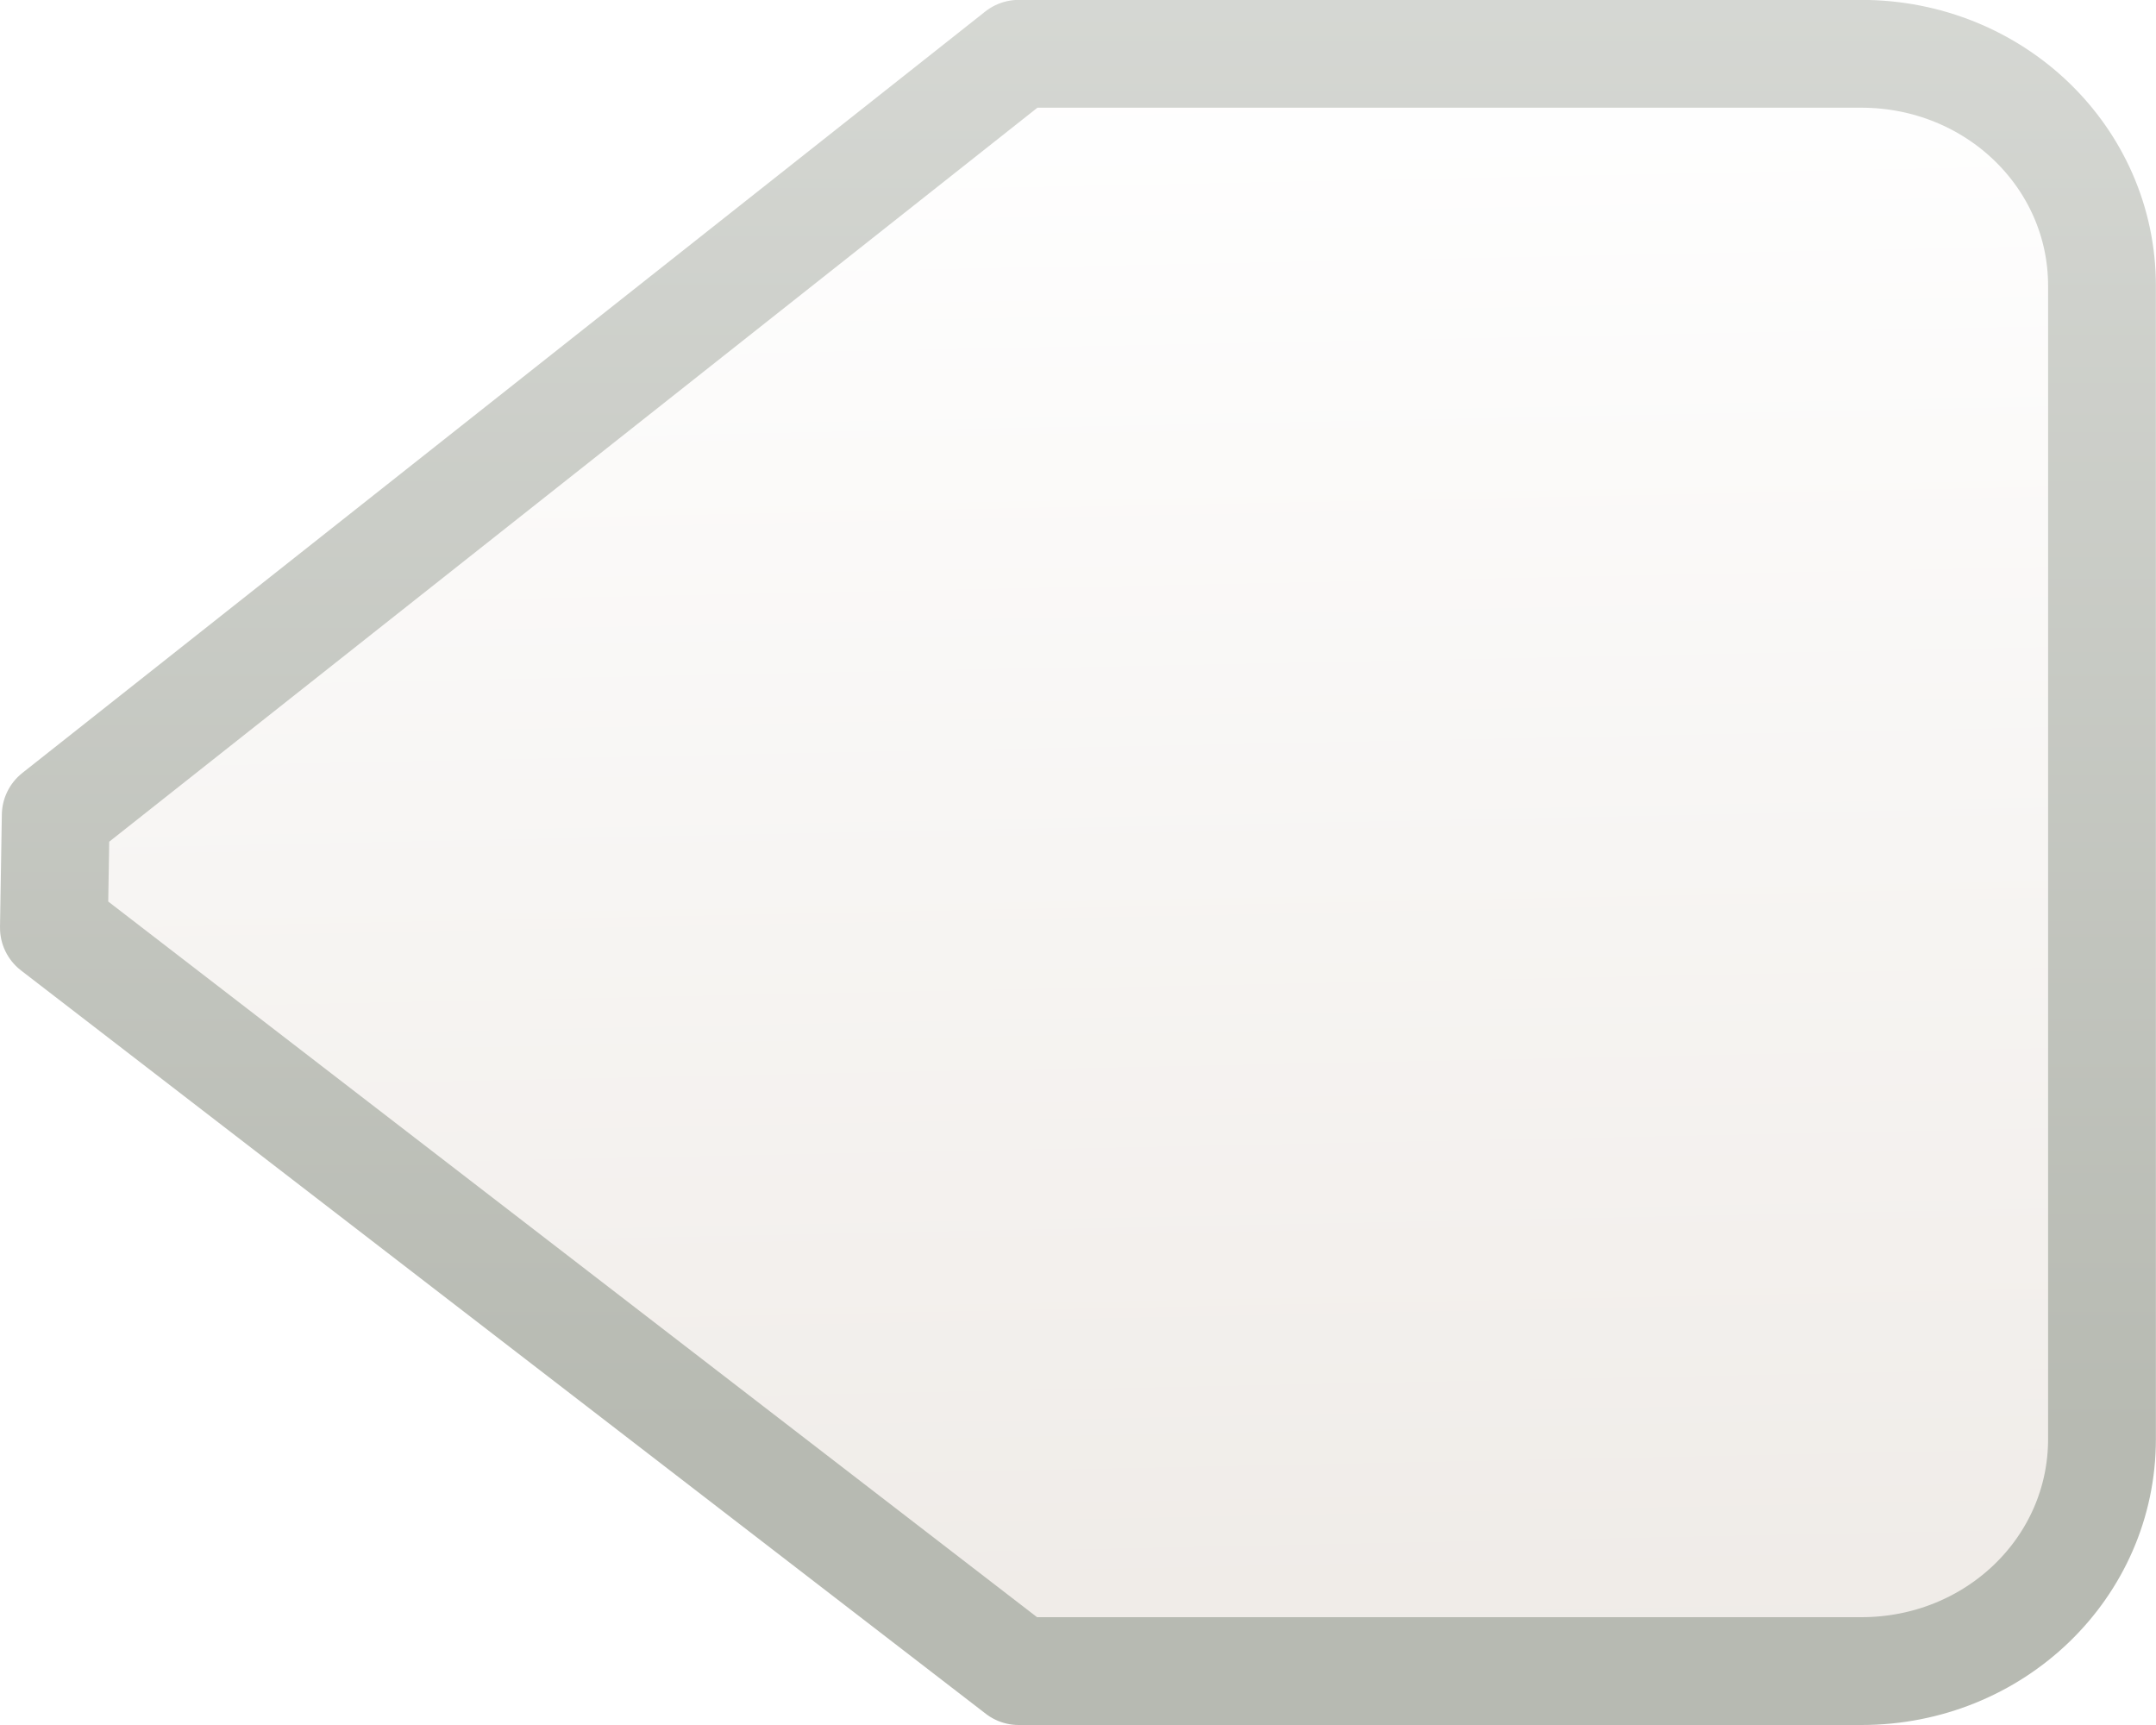
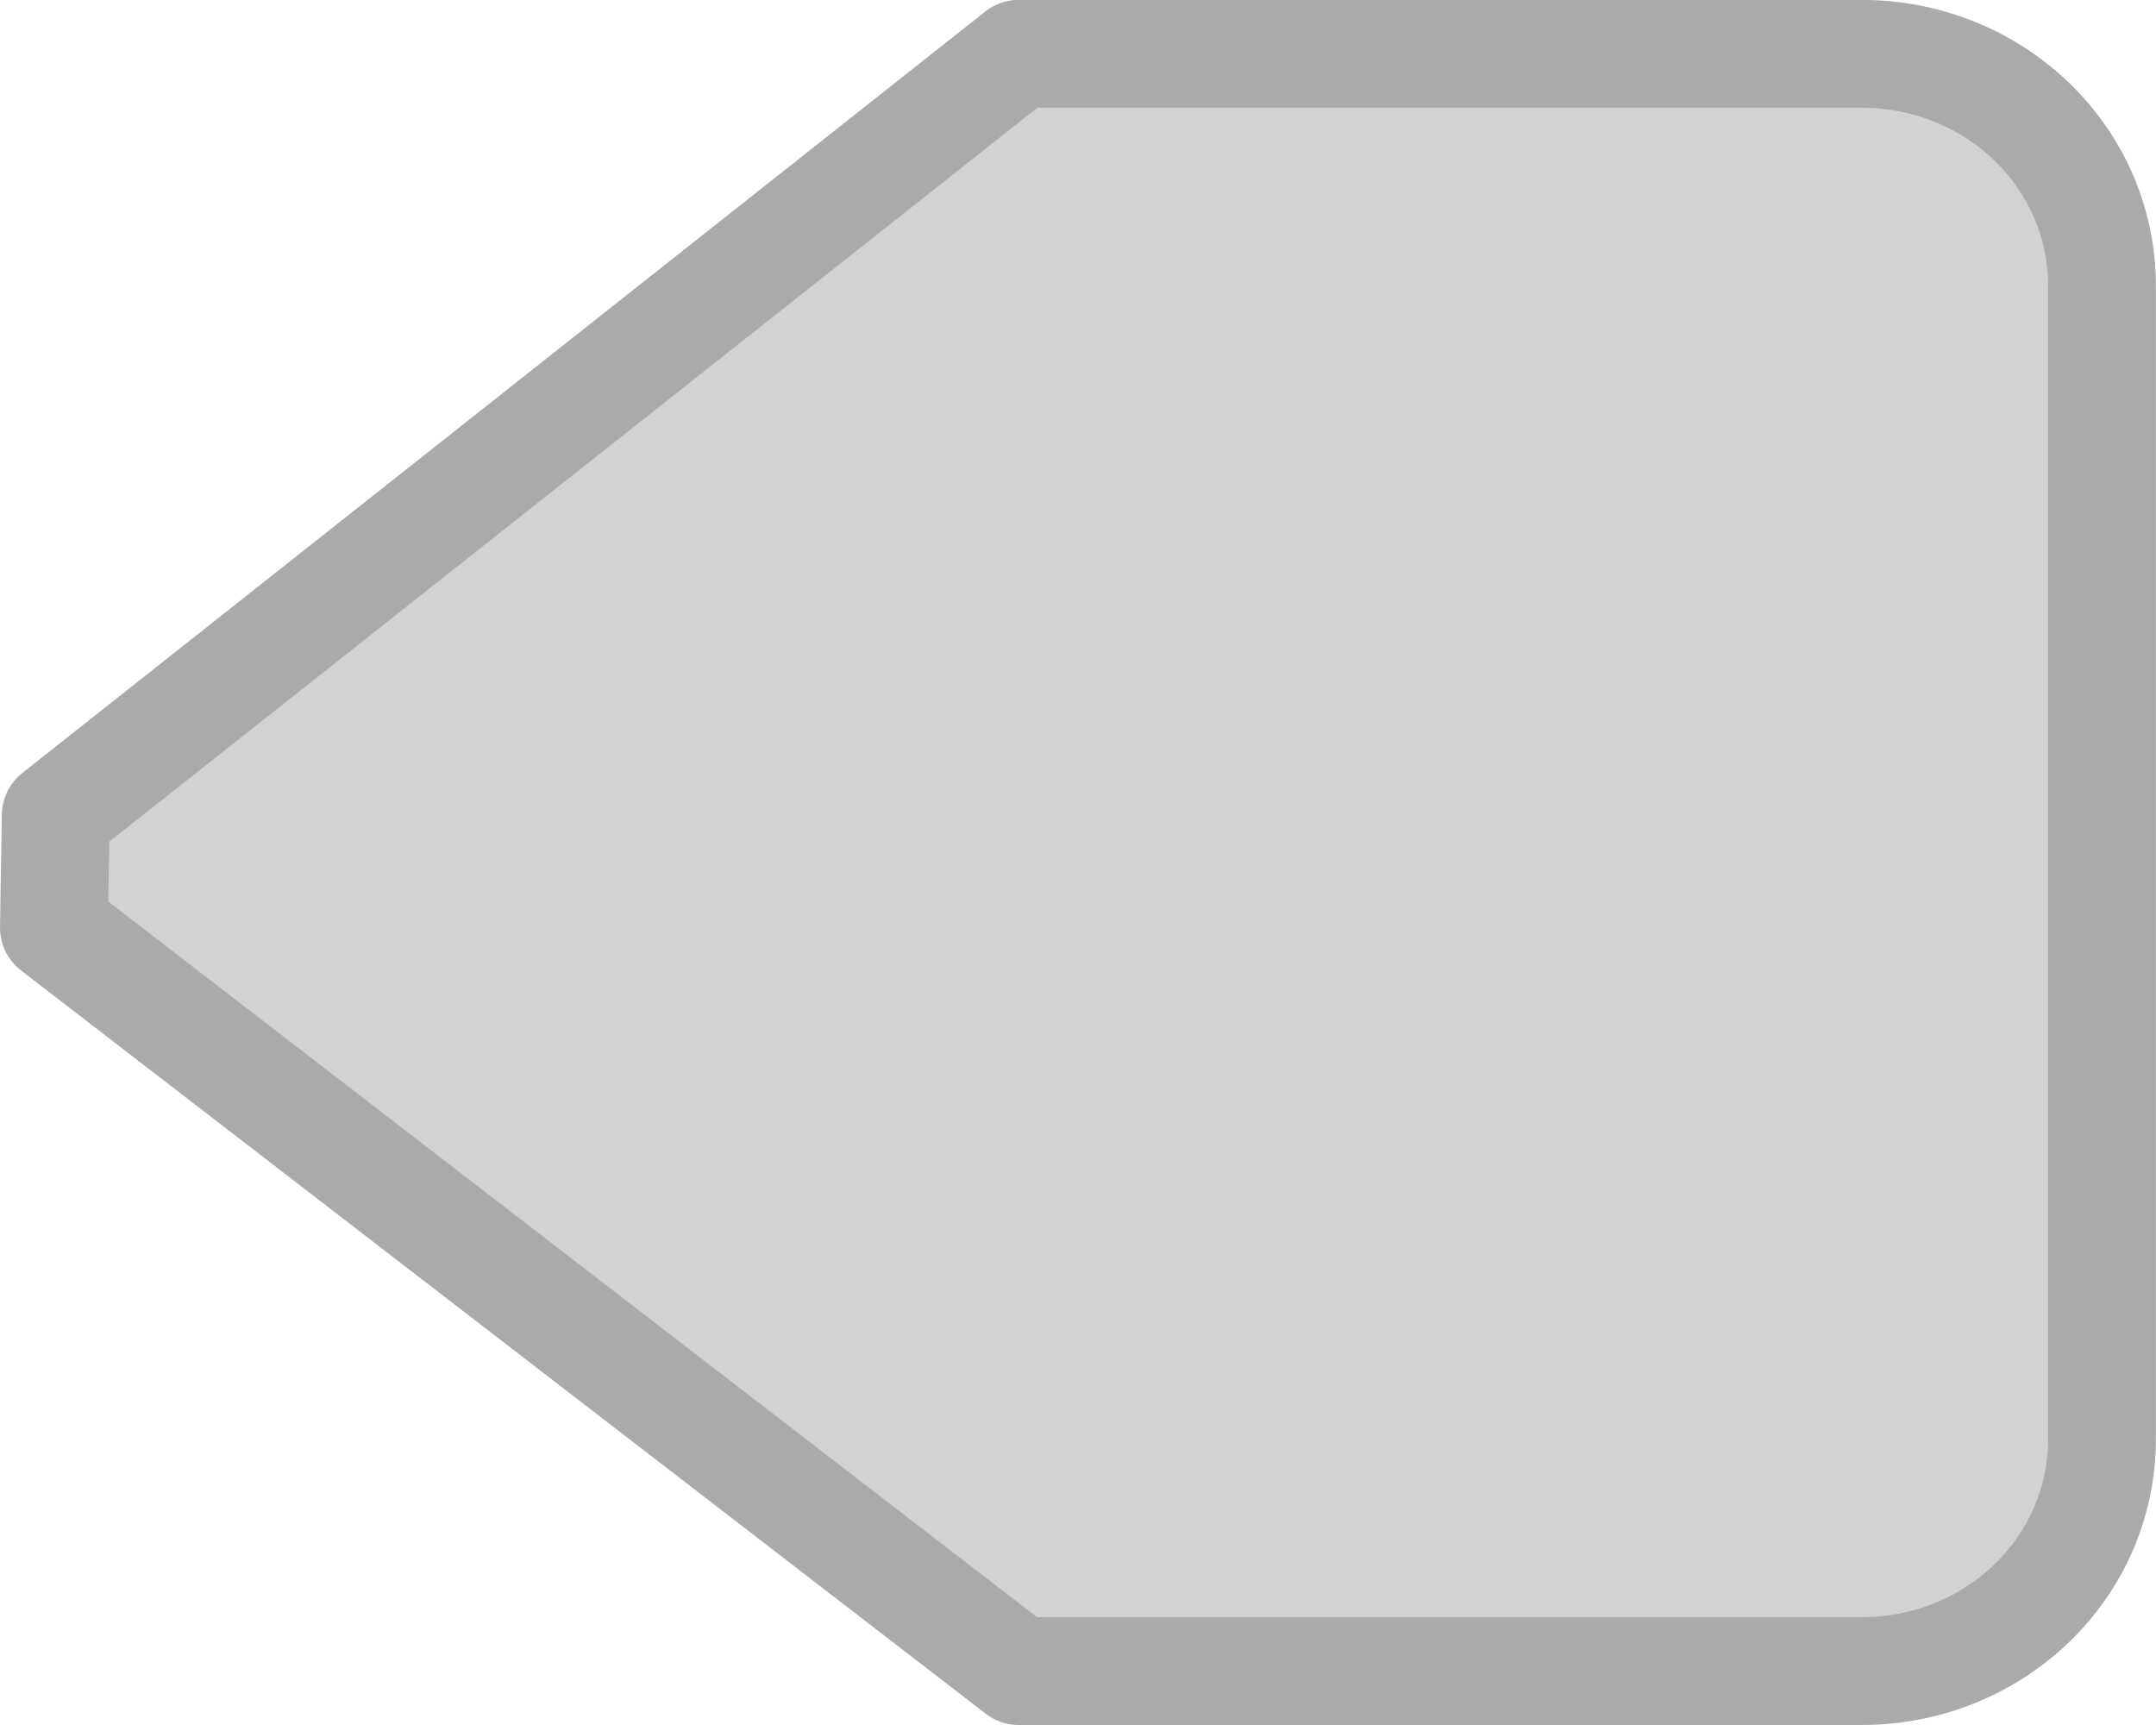
<svg xmlns="http://www.w3.org/2000/svg" xmlns:xlink="http://www.w3.org/1999/xlink" width="20" height="16" id="svg5435" version="1.1">
  <defs id="defs5437">
    <linearGradient xlink:href="#linearGradient4714" id="linearGradient6699" gradientUnits="userSpaceOnUse" gradientTransform="translate(924,32)" x1="58.159" y1="238.524" x2="58.159" y2="232.577" />
    <linearGradient id="linearGradient4714">
      <stop style="stop-color:#eeeeec;stop-opacity:1;" offset="0" id="stop4716" />
      <stop style="stop-color:#ffffff;stop-opacity:1" offset="1" id="stop4718" />
    </linearGradient>
    <linearGradient xlink:href="#linearGradient4722-3" id="linearGradient6701" gradientUnits="userSpaceOnUse" gradientTransform="translate(924,33)" x1="55.625" y1="225.28" x2="55.625" y2="239.234" />
    <linearGradient id="linearGradient4722-3">
      <stop style="stop-color:#babdb6;stop-opacity:1;" offset="0" id="stop4724-6" />
      <stop style="stop-color:#7b8073;stop-opacity:1" offset="1" id="stop4726-6" />
    </linearGradient>
    <linearGradient y2="232.577" x2="58.159" y1="238.524" x1="58.159" gradientTransform="matrix(1.071429,0,0,0.9492585,-52.53572,-199.039)" gradientUnits="userSpaceOnUse" id="linearGradient5431" xlink:href="#linearGradient4714" />
    <linearGradient y2="239.234" x2="55.625" y1="225.28" x1="55.625" gradientTransform="matrix(1.071429,0,0,0.9492585,-52.53572,-198.0897)" gradientUnits="userSpaceOnUse" id="linearGradient5433" xlink:href="#linearGradient4722-3" />
    <linearGradient y2="234.585" x2="58.909" y1="230.585" x1="58.909" gradientTransform="matrix(-1.076233,0,0,-1.116621,68.70628,279.4279)" gradientUnits="userSpaceOnUse" id="linearGradient5845" xlink:href="#linearGradient4714-3" />
    <linearGradient id="linearGradient4714-3">
      <stop style="stop-color:#eeeeec;stop-opacity:1;" offset="0" id="stop4716-9" />
      <stop style="stop-color:#ffffff;stop-opacity:1" offset="1" id="stop4718-6" />
    </linearGradient>
    <linearGradient y2="226.585" x2="56.909" y1="239.585" x1="56.909" gradientTransform="matrix(-1.076233,0,0,-1.116621,68.70628,278.3113)" gradientUnits="userSpaceOnUse" id="linearGradient5847" xlink:href="#linearGradient4722" />
    <linearGradient id="linearGradient4722">
      <stop style="stop-color:#babdb6;stop-opacity:1;" offset="0" id="stop4724" />
      <stop style="stop-color:#7b8073;stop-opacity:1" offset="1" id="stop4726" />
    </linearGradient>
    <linearGradient y2="234.585" x2="58.909" y1="230.585" x1="58.909" gradientTransform="matrix(-1.076233,0,0,1.116621,68.70628,-235.4279)" gradientUnits="userSpaceOnUse" id="linearGradient5895" xlink:href="#linearGradient4714-3" />
    <linearGradient y2="226.585" x2="56.909" y1="239.585" x1="56.909" gradientTransform="matrix(-1.076233,0,0,1.116621,68.70628,-234.3113)" gradientUnits="userSpaceOnUse" id="linearGradient5897" xlink:href="#linearGradient4722" />
    <linearGradient y2="234.585" x2="58.909" y1="230.585" x1="58.909" gradientTransform="matrix(-1.076233,0,0,-1.116621,68.70628,279.4279)" gradientUnits="userSpaceOnUse" id="linearGradient5845-6" xlink:href="#linearGradient4714-3-9" />
    <linearGradient id="linearGradient4714-3-9">
-       <stop style="stop-color:#efebe7;stop-opacity:1;" offset="0" id="stop4716-9-7" />
+       <stop style="stop-color:#eeeeec;stop-opacity:1;" offset="0" id="stop4716-9-7" />
      <stop style="stop-color:#ffffff;stop-opacity:1" offset="1" id="stop4718-6-5" />
    </linearGradient>
    <linearGradient y2="226.585" x2="56.909" y1="239.585" x1="56.909" gradientTransform="matrix(-1.076233,0,0,-1.116621,68.70628,278.3113)" gradientUnits="userSpaceOnUse" id="linearGradient5847-8" xlink:href="#linearGradient4722-2" />
    <linearGradient id="linearGradient4722-2">
-       <stop style="stop-color:#d8dad6;stop-opacity:1;" offset="0" id="stop4724-8" />
-       <stop style="stop-color:#b7bab2;stop-opacity:1;" offset="1" id="stop4726-8" />
+       <stop style="stop-color:#babdb6;stop-opacity:1;" offset="0" id="stop4724-8" />
+       <stop style="stop-color:#7b8073;stop-opacity:1" offset="1" id="stop4726-8" />
    </linearGradient>
-     <linearGradient y2="238.947" x2="55.193" y1="225.616" x1="54.926" gradientTransform="matrix(-1.076233,0,0,-1.116621,68.70628,283.4279)" gradientUnits="userSpaceOnUse" id="linearGradient6797" xlink:href="#linearGradient4714-3-9" />
-     <linearGradient y2="226.585" x2="56.909" y1="239.585" x1="56.909" gradientTransform="matrix(-1.076233,0,0,-1.116621,68.70628,282.3113)" gradientUnits="userSpaceOnUse" id="linearGradient6799" xlink:href="#linearGradient4722-2" />
  </defs>
  <g id="layer1" transform="translate(0,-16)">
-     <path style="fill:url(#linearGradient6797);fill-opacity:1;stroke:url(#linearGradient6799);stroke-width:1;stroke-linecap:round;stroke-linejoin:round;stroke-miterlimit:4;stroke-opacity:1;stroke-dasharray:none;display:inline;enable-background:new;opacity:1" d="m 0.5,24.605 0.017,-1.043 8.933,-7.063 7.816,0 c 1.237,0 2.233,0.96 2.233,2.152 l 0,10.695 C 19.5,30.54 18.504,31.5 17.267,31.5 L 9.45,31.5 0.5,24.605 z" id="path5960" />
+     <path style="fill:#d2d2d2;fill-opacity:1;stroke:#aaaaaa;stroke-width:1;stroke-linecap:round;stroke-linejoin:round;stroke-miterlimit:4;stroke-opacity:1;stroke-dasharray:none;display:inline;enable-background:new" d="m 0.5,24.605 0.017,-1.043 8.933,-7.063 7.816,0 c 1.237,0 2.233,0.96 2.233,2.152 l 0,10.695 C 19.5,30.54 18.504,31.5 17.267,31.5 L 9.45,31.5 0.5,24.605 z" id="path5960" />
  </g>
</svg>
